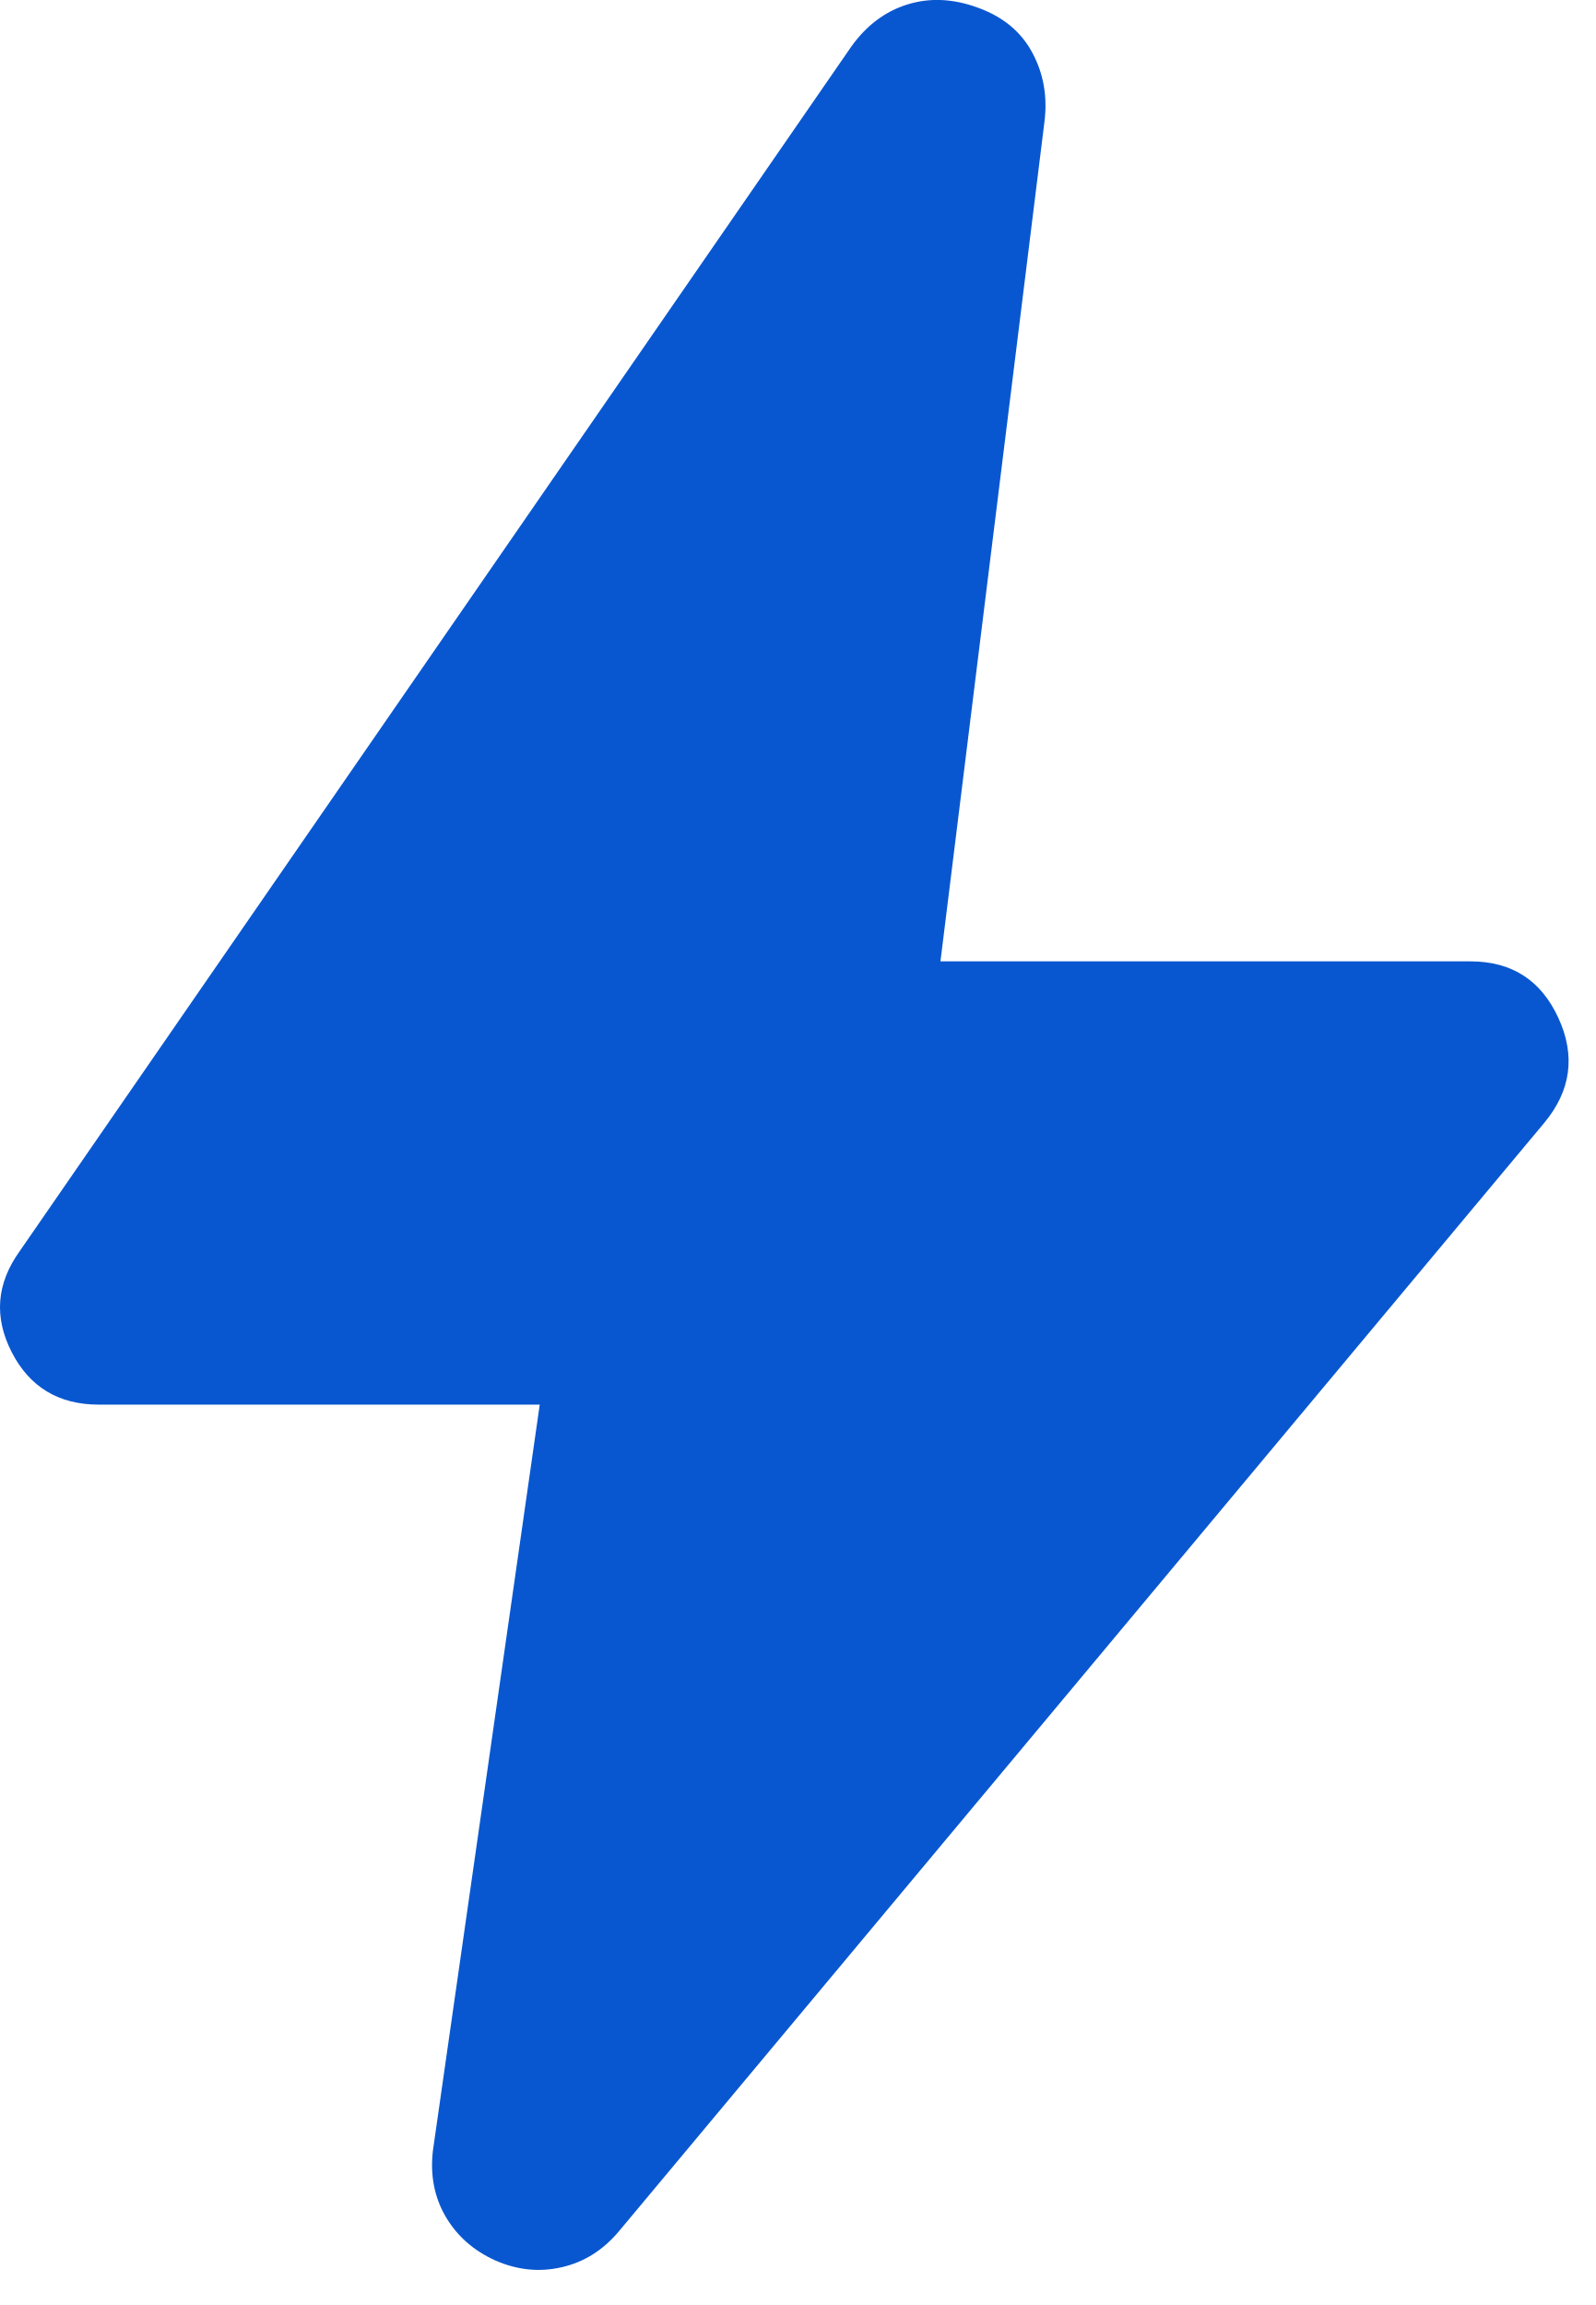
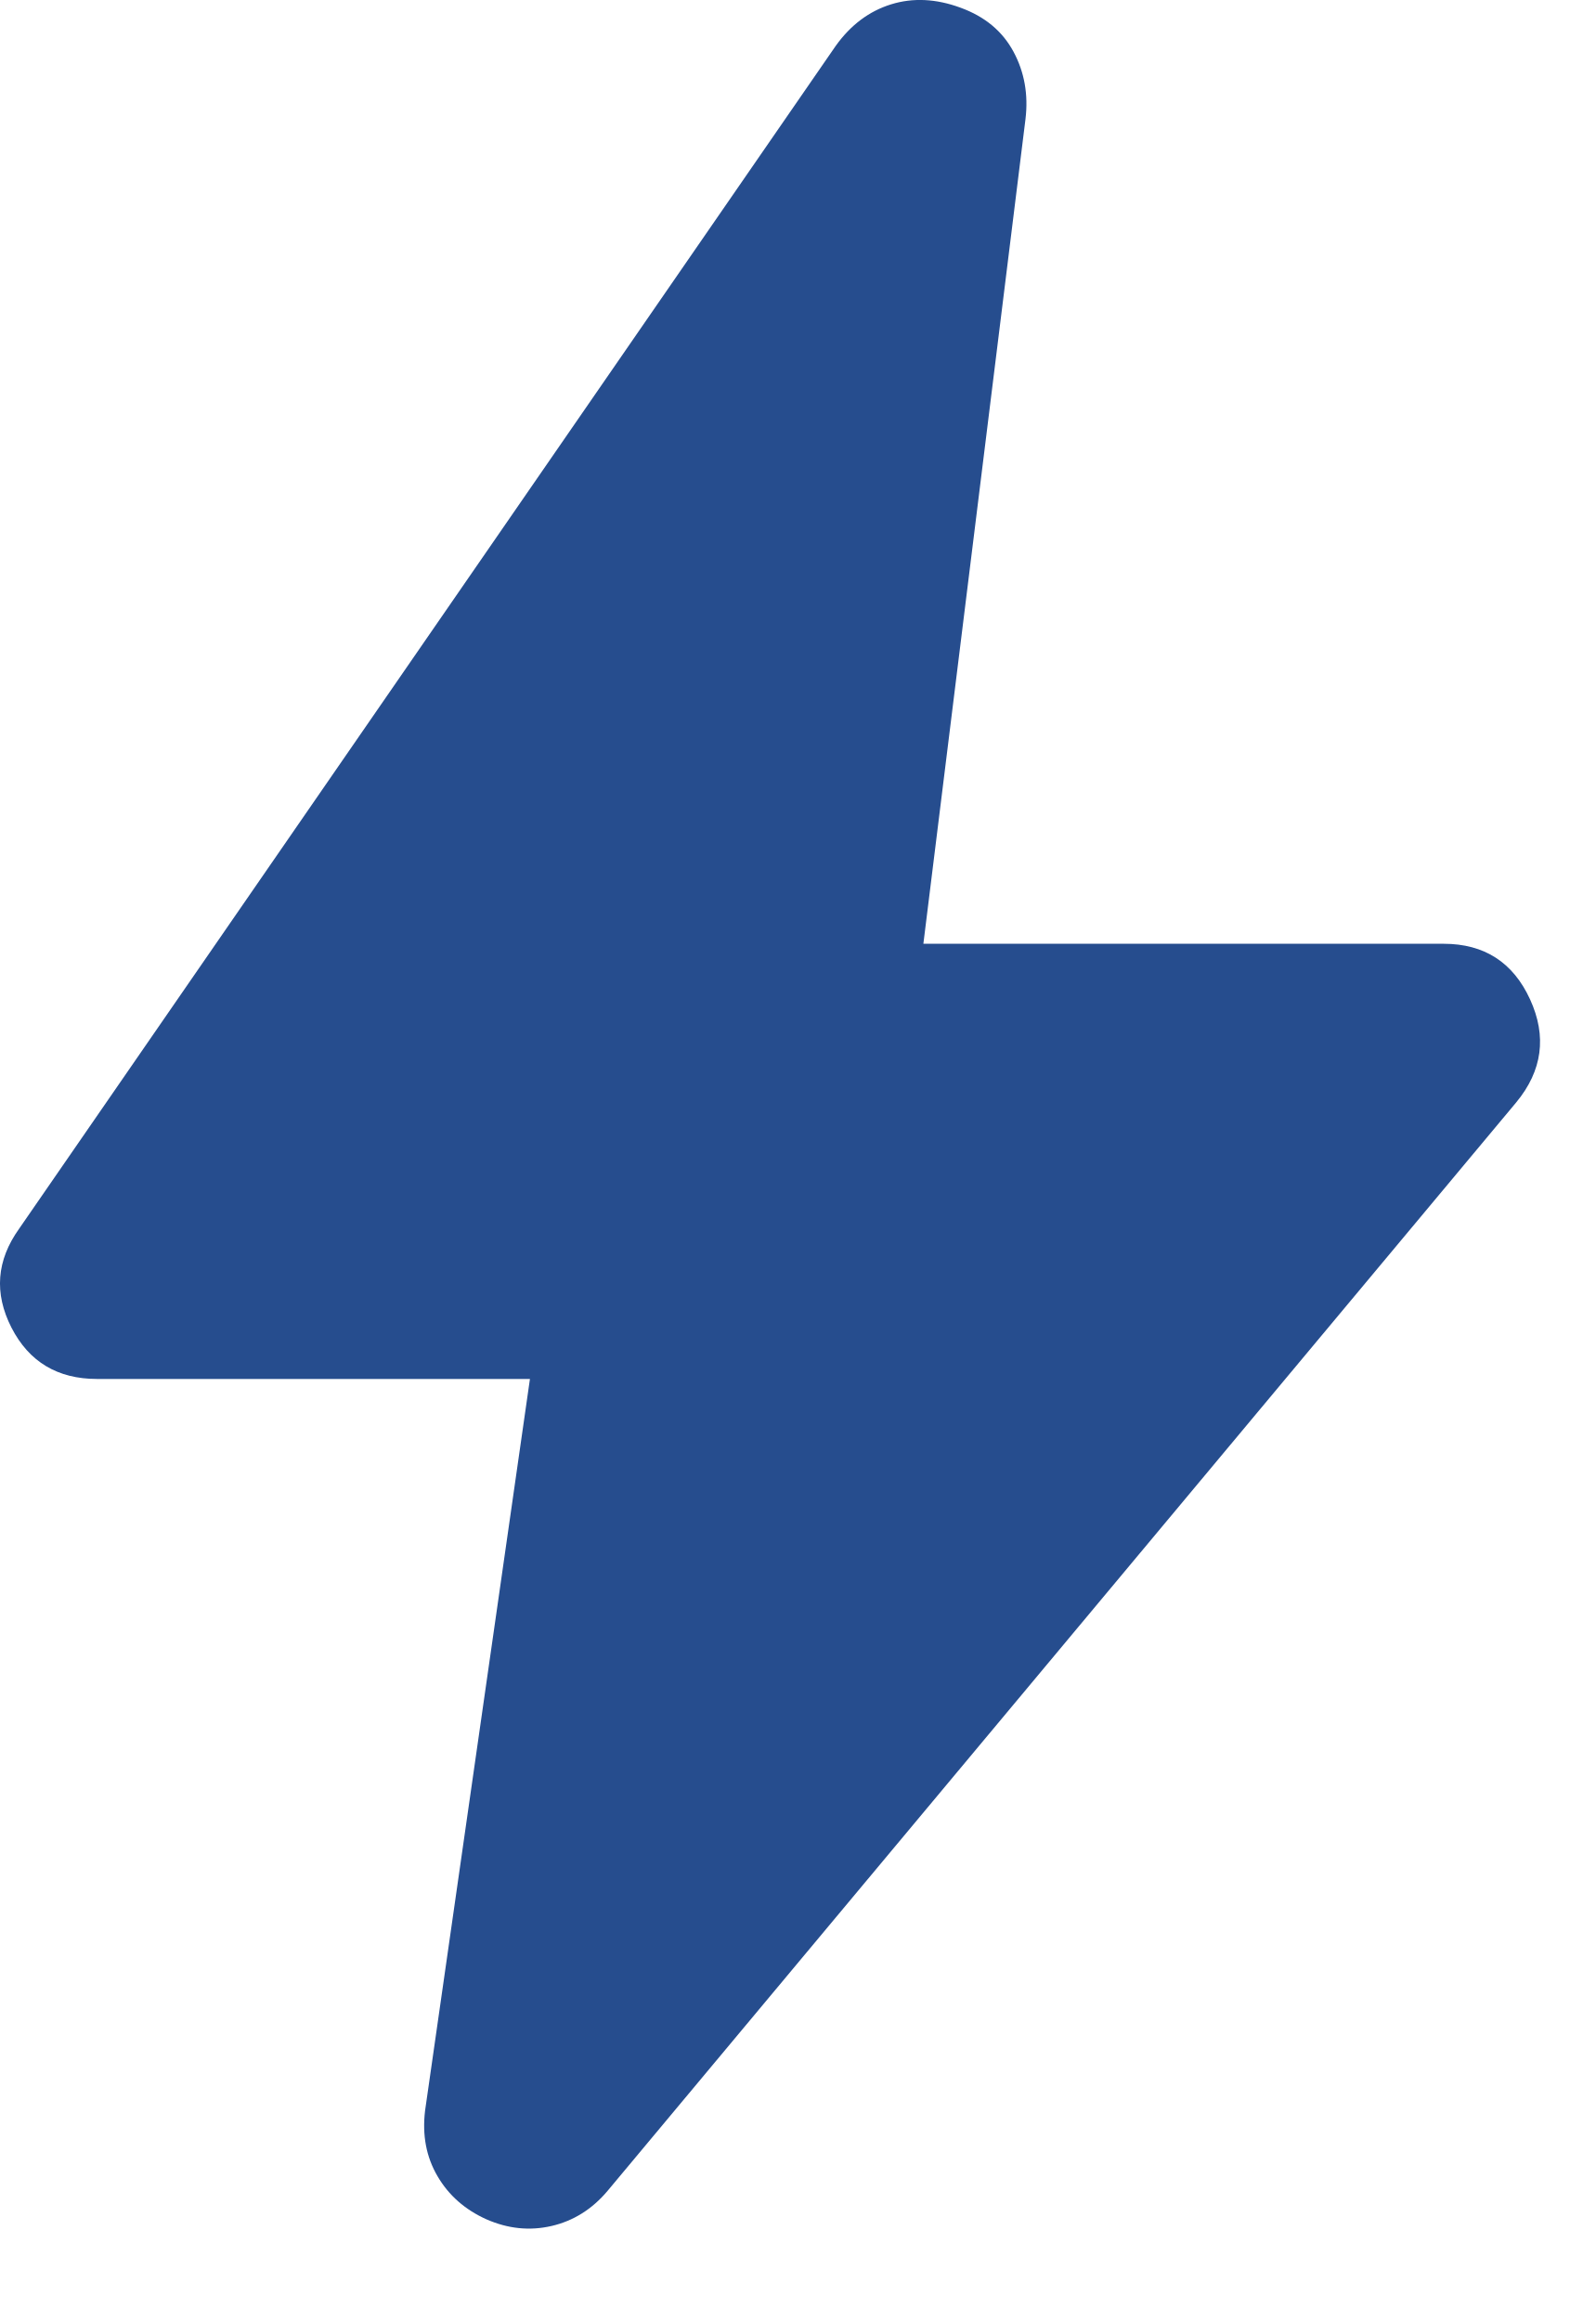
- <svg xmlns="http://www.w3.org/2000/svg" width="9" height="13" viewBox="0 0 9 13" fill="none">
-   <path d="M3.044 7.922H0.557C0.331 7.922 0.167 7.823 0.066 7.626C-0.035 7.429 -0.02 7.24 0.11 7.058L4.801 0.263C4.886 0.144 4.992 0.064 5.118 0.025C5.244 -0.014 5.377 -0.008 5.517 0.044C5.657 0.095 5.759 0.179 5.822 0.297C5.885 0.414 5.908 0.543 5.891 0.683L5.304 5.422H8.293C8.526 5.422 8.691 5.528 8.789 5.741C8.887 5.954 8.86 6.151 8.71 6.332L3.49 12.585C3.401 12.691 3.294 12.758 3.168 12.787C3.042 12.816 2.917 12.803 2.794 12.749C2.672 12.694 2.578 12.612 2.513 12.501C2.449 12.391 2.425 12.265 2.442 12.126L3.044 7.922Z" fill="#0957D0" />
+ <svg xmlns="http://www.w3.org/2000/svg" width="11" height="16" viewBox="0 0 11 16" fill="none">
+   <path d="M3.653 9.506H0.669C0.397 9.506 0.2 9.388 0.079 9.152C-0.042 8.915 -0.024 8.688 0.132 8.47L5.761 0.316C5.864 0.172 5.991 0.077 6.142 0.03C6.293 -0.017 6.453 -0.009 6.621 0.053C6.789 0.114 6.91 0.215 6.986 0.356C7.062 0.497 7.089 0.652 7.069 0.82L6.365 6.506H9.952C10.231 6.506 10.43 6.634 10.547 6.889C10.664 7.144 10.632 7.381 10.452 7.599L4.188 15.103C4.082 15.229 3.953 15.31 3.802 15.345C3.65 15.38 3.501 15.364 3.353 15.299C3.206 15.233 3.093 15.134 3.016 15.002C2.938 14.869 2.91 14.719 2.93 14.551L3.653 9.506Z" fill="#264D8E" />
</svg>
